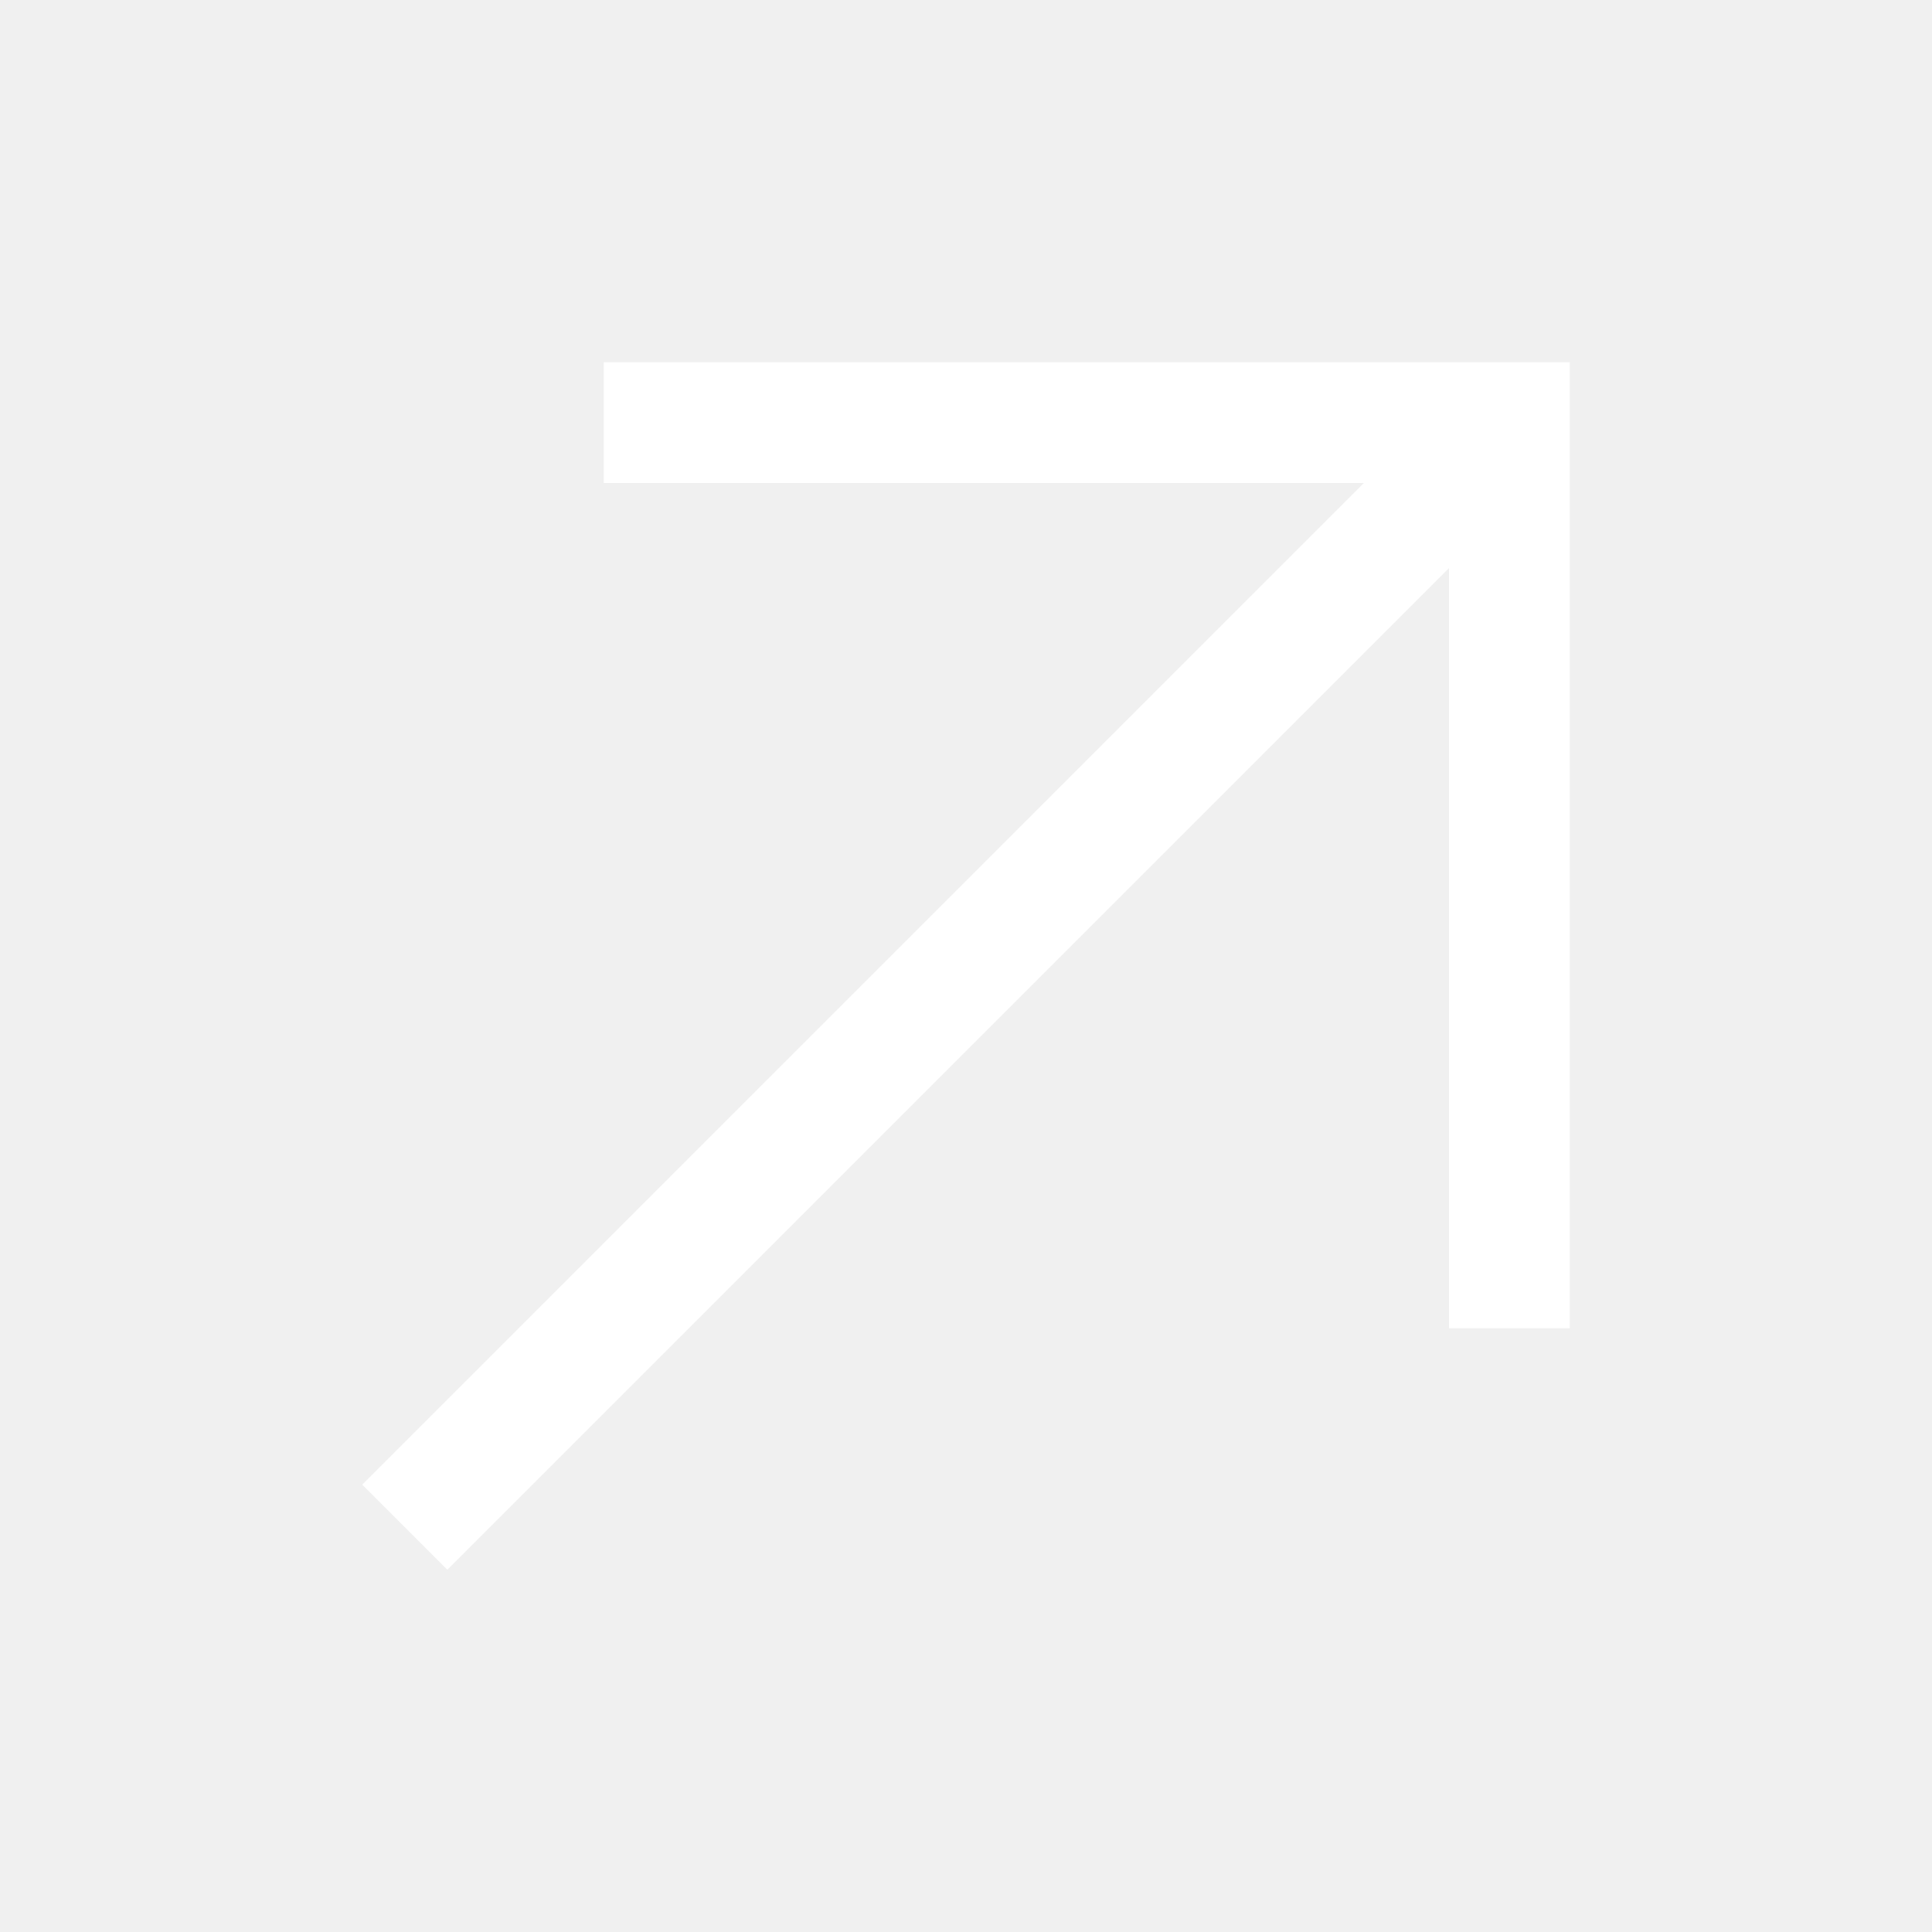
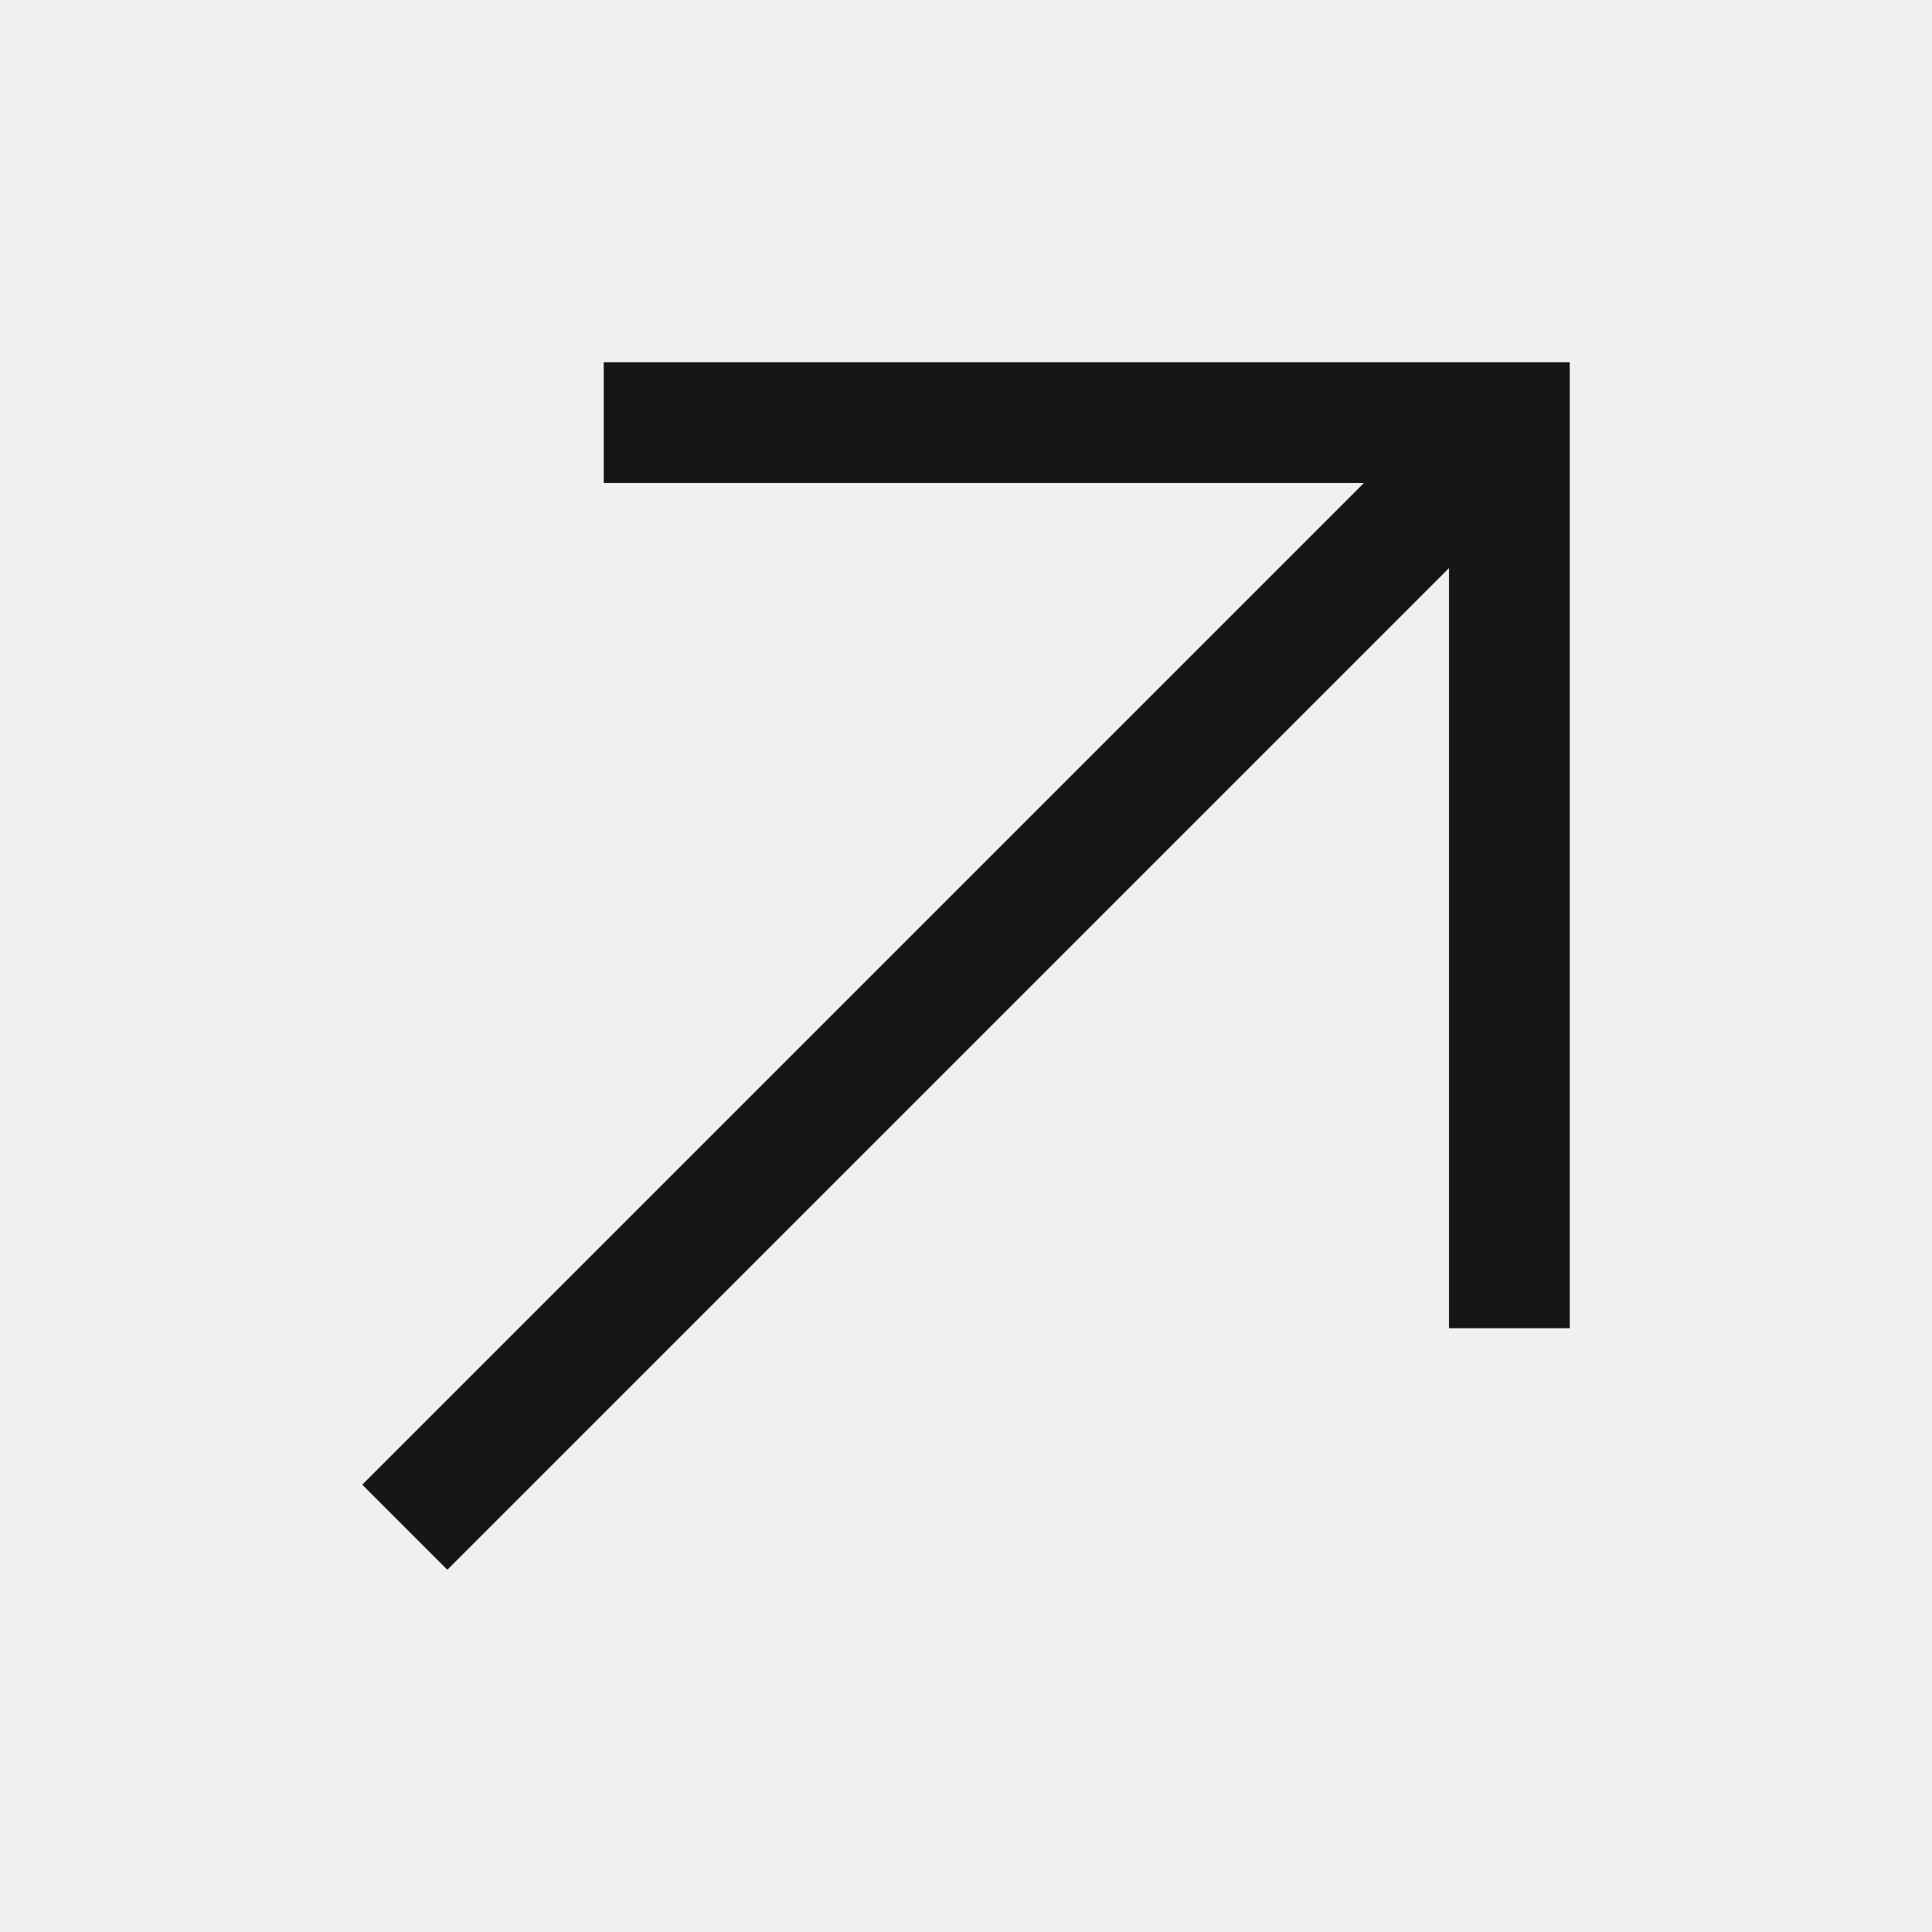
<svg xmlns="http://www.w3.org/2000/svg" width="20" height="20" viewBox="0 0 20 20" fill="none">
  <rect width="20" height="20" fill="white" fill-opacity="0.01" style="mix-blend-mode:multiply" />
-   <path d="M6.25 3.75V5H14.119L3.75 15.369L4.631 16.25L15 5.881V13.75H16.25V3.75H6.25Z" fill="white" />
+   <path d="M6.25 3.75V5H14.119L3.75 15.369L4.631 16.25L15 5.881V13.75H16.25V3.75H6.25Z" fill="#161616" />
</svg>
